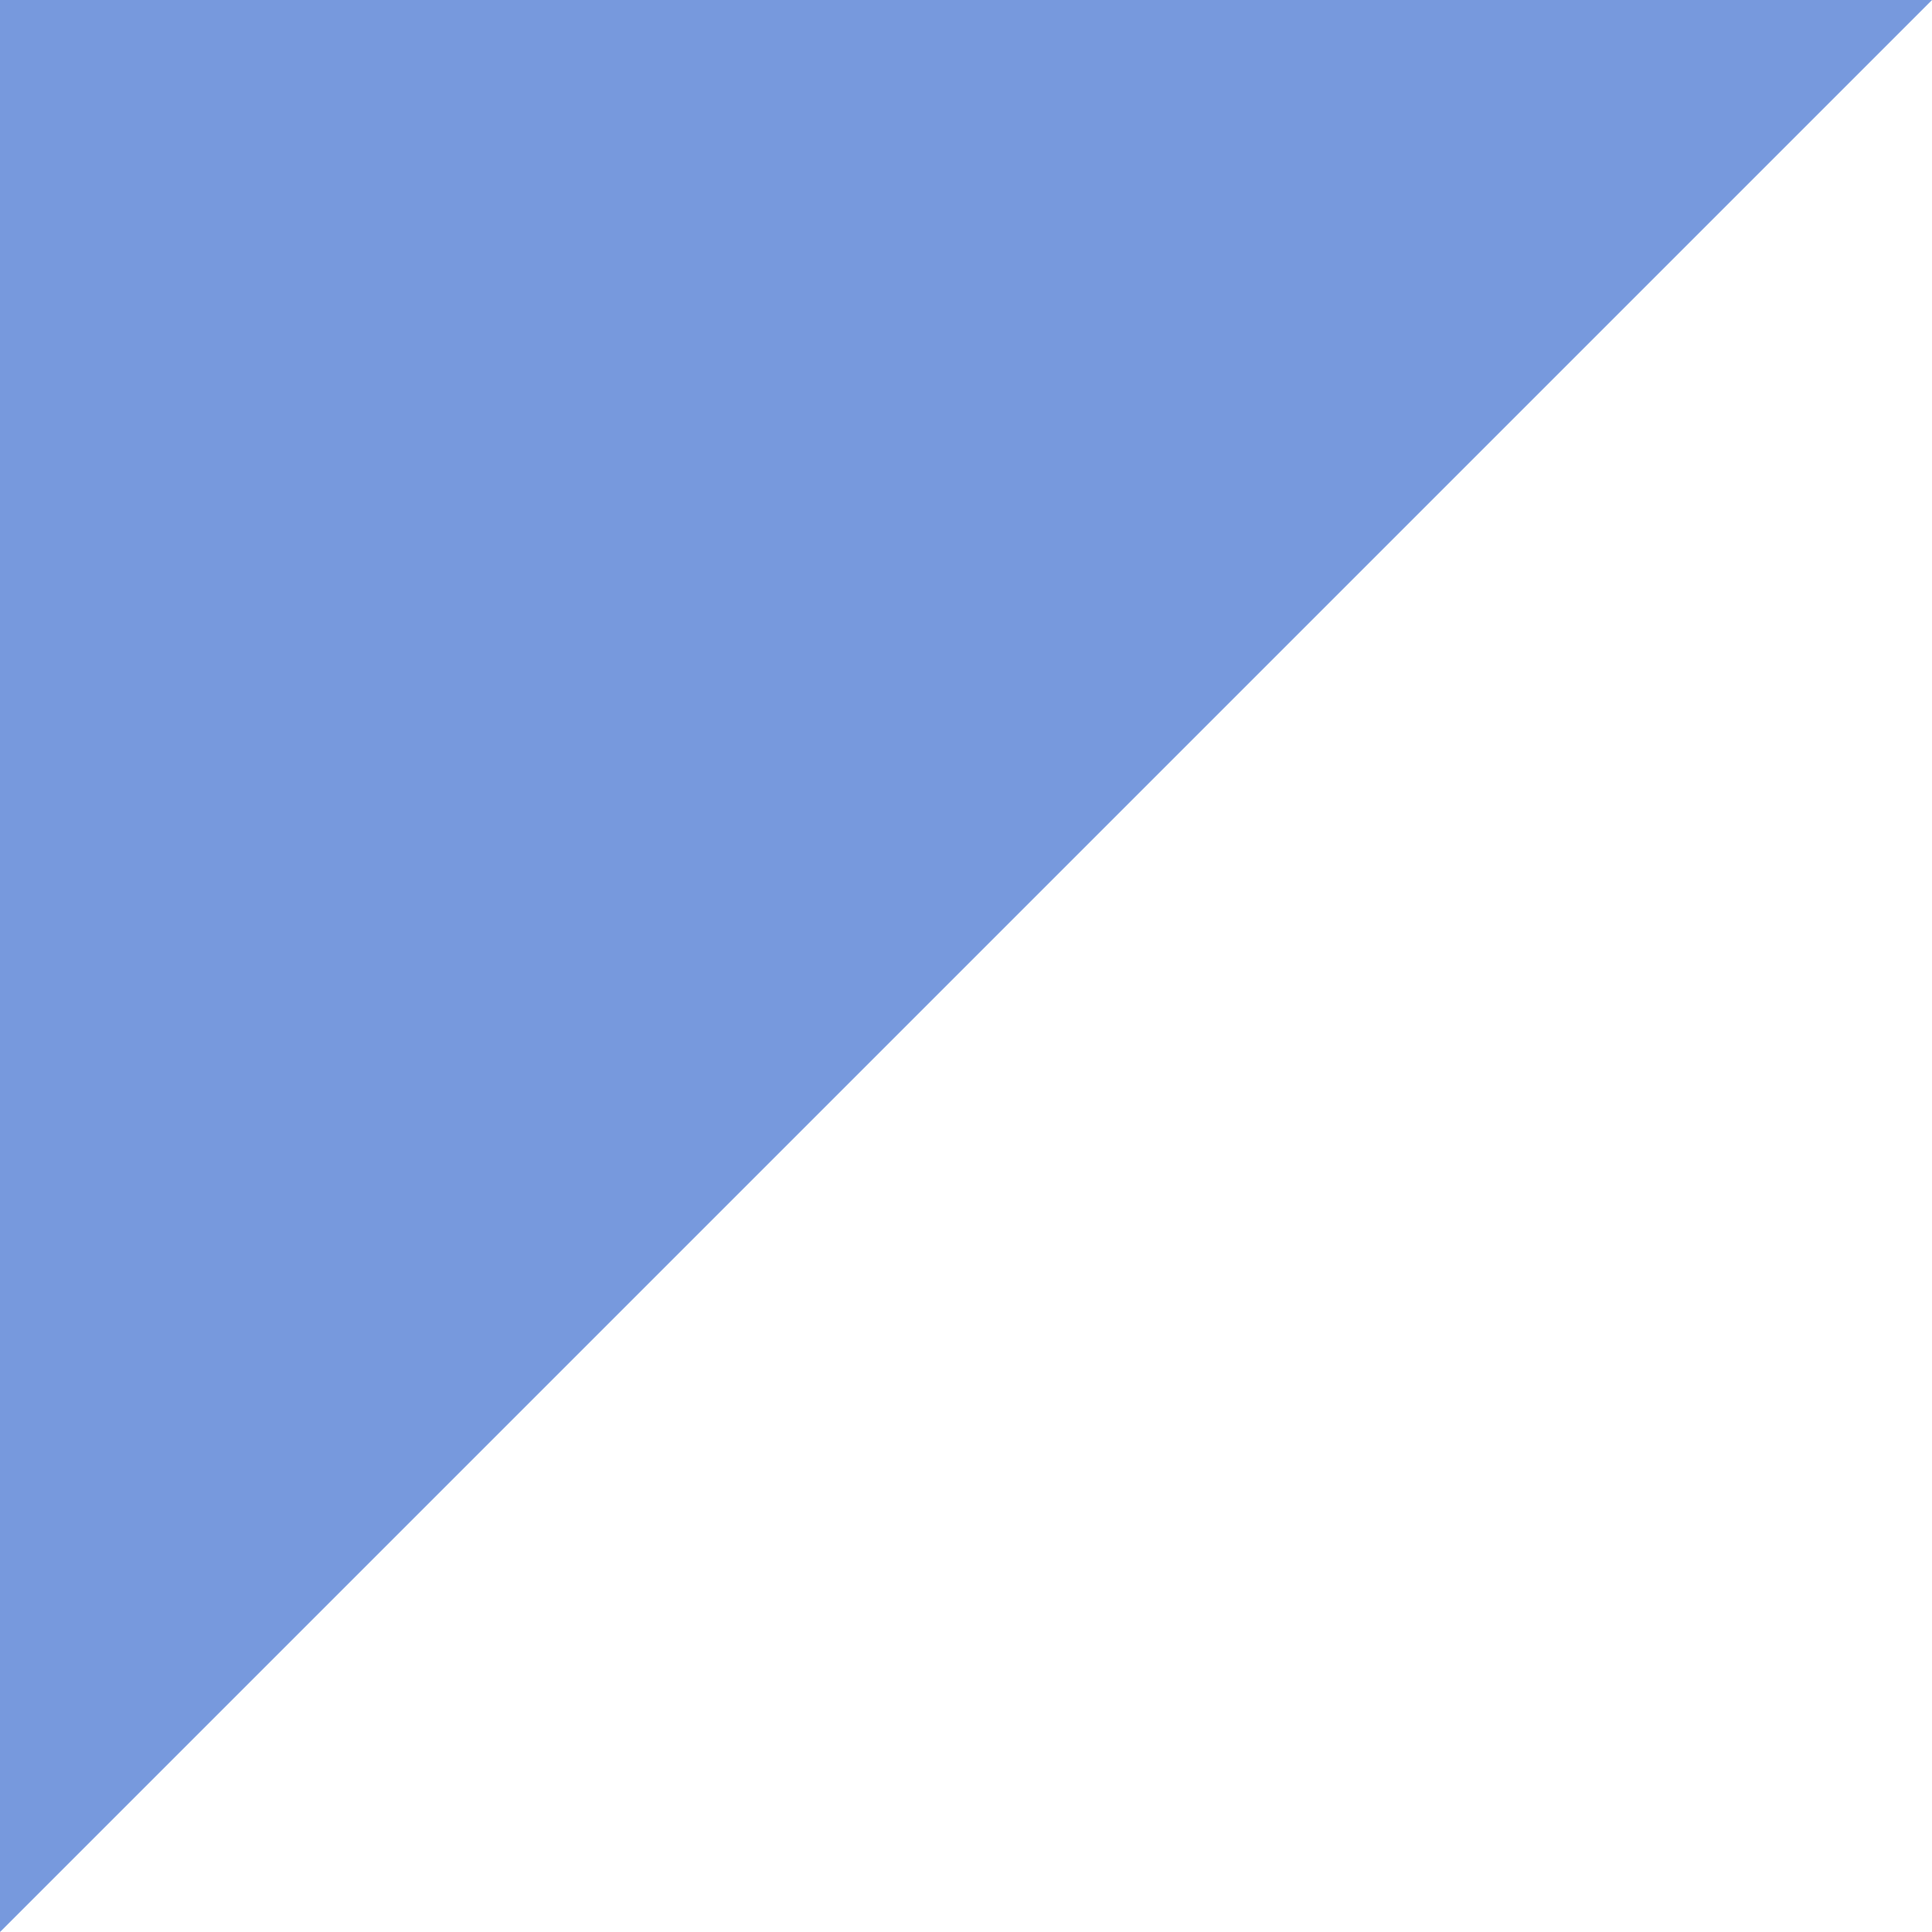
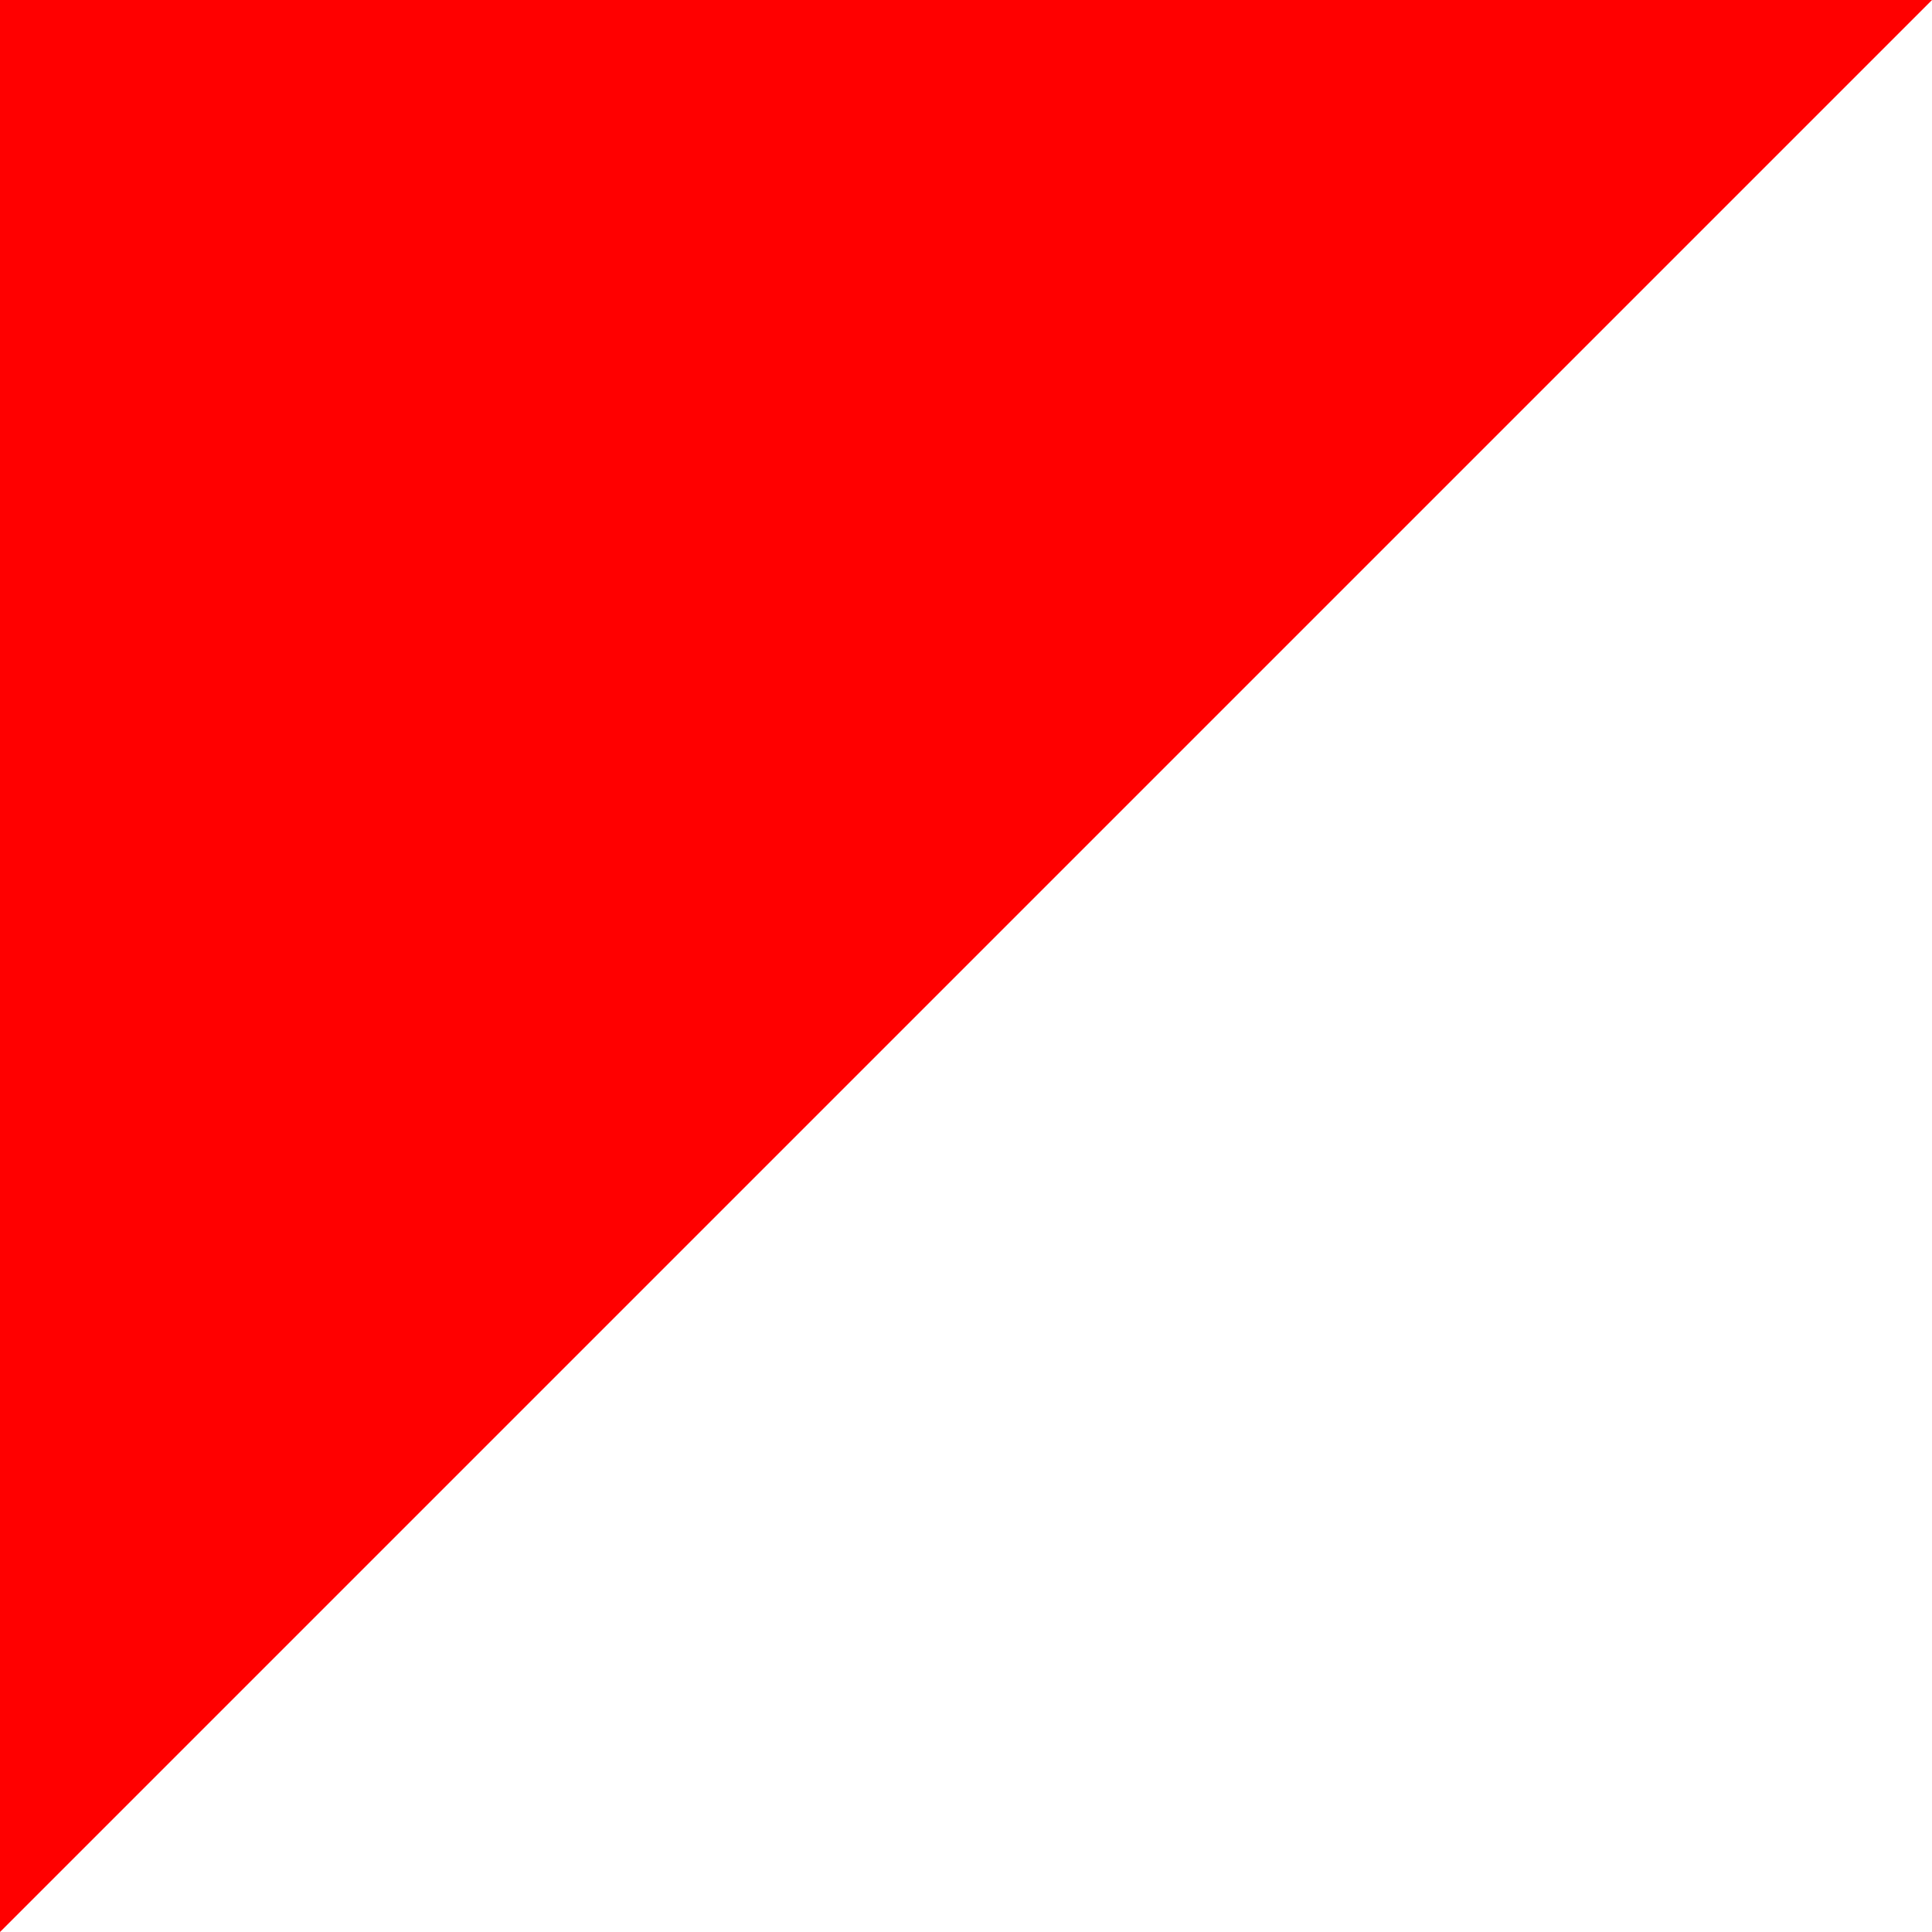
<svg xmlns="http://www.w3.org/2000/svg" width="114.001" height="114.001" id="svg4061" version="1.1">
  <defs id="defs4063" />
  <g id="layer1" transform="translate(-299.9994,-493.3616)">
    <g id="g438" transform="matrix(0.9500025,0,0,-0.9500025,299.9994,493.3616)">
-       <path d="M 0,0 0,-120.001 120.001,0 0,0 z" style="fill:#7799DD;fill-opacity:1;fill-rule:nonzero;stroke:none" id="path440" />
+       <path d="M 0,0 0,-120.001 120.001,0 0,0 z" style="fill:#ff0000;fill-opacity:1;fill-rule:nonzero;stroke:none" id="path440" />
    </g>
  </g>
</svg>
